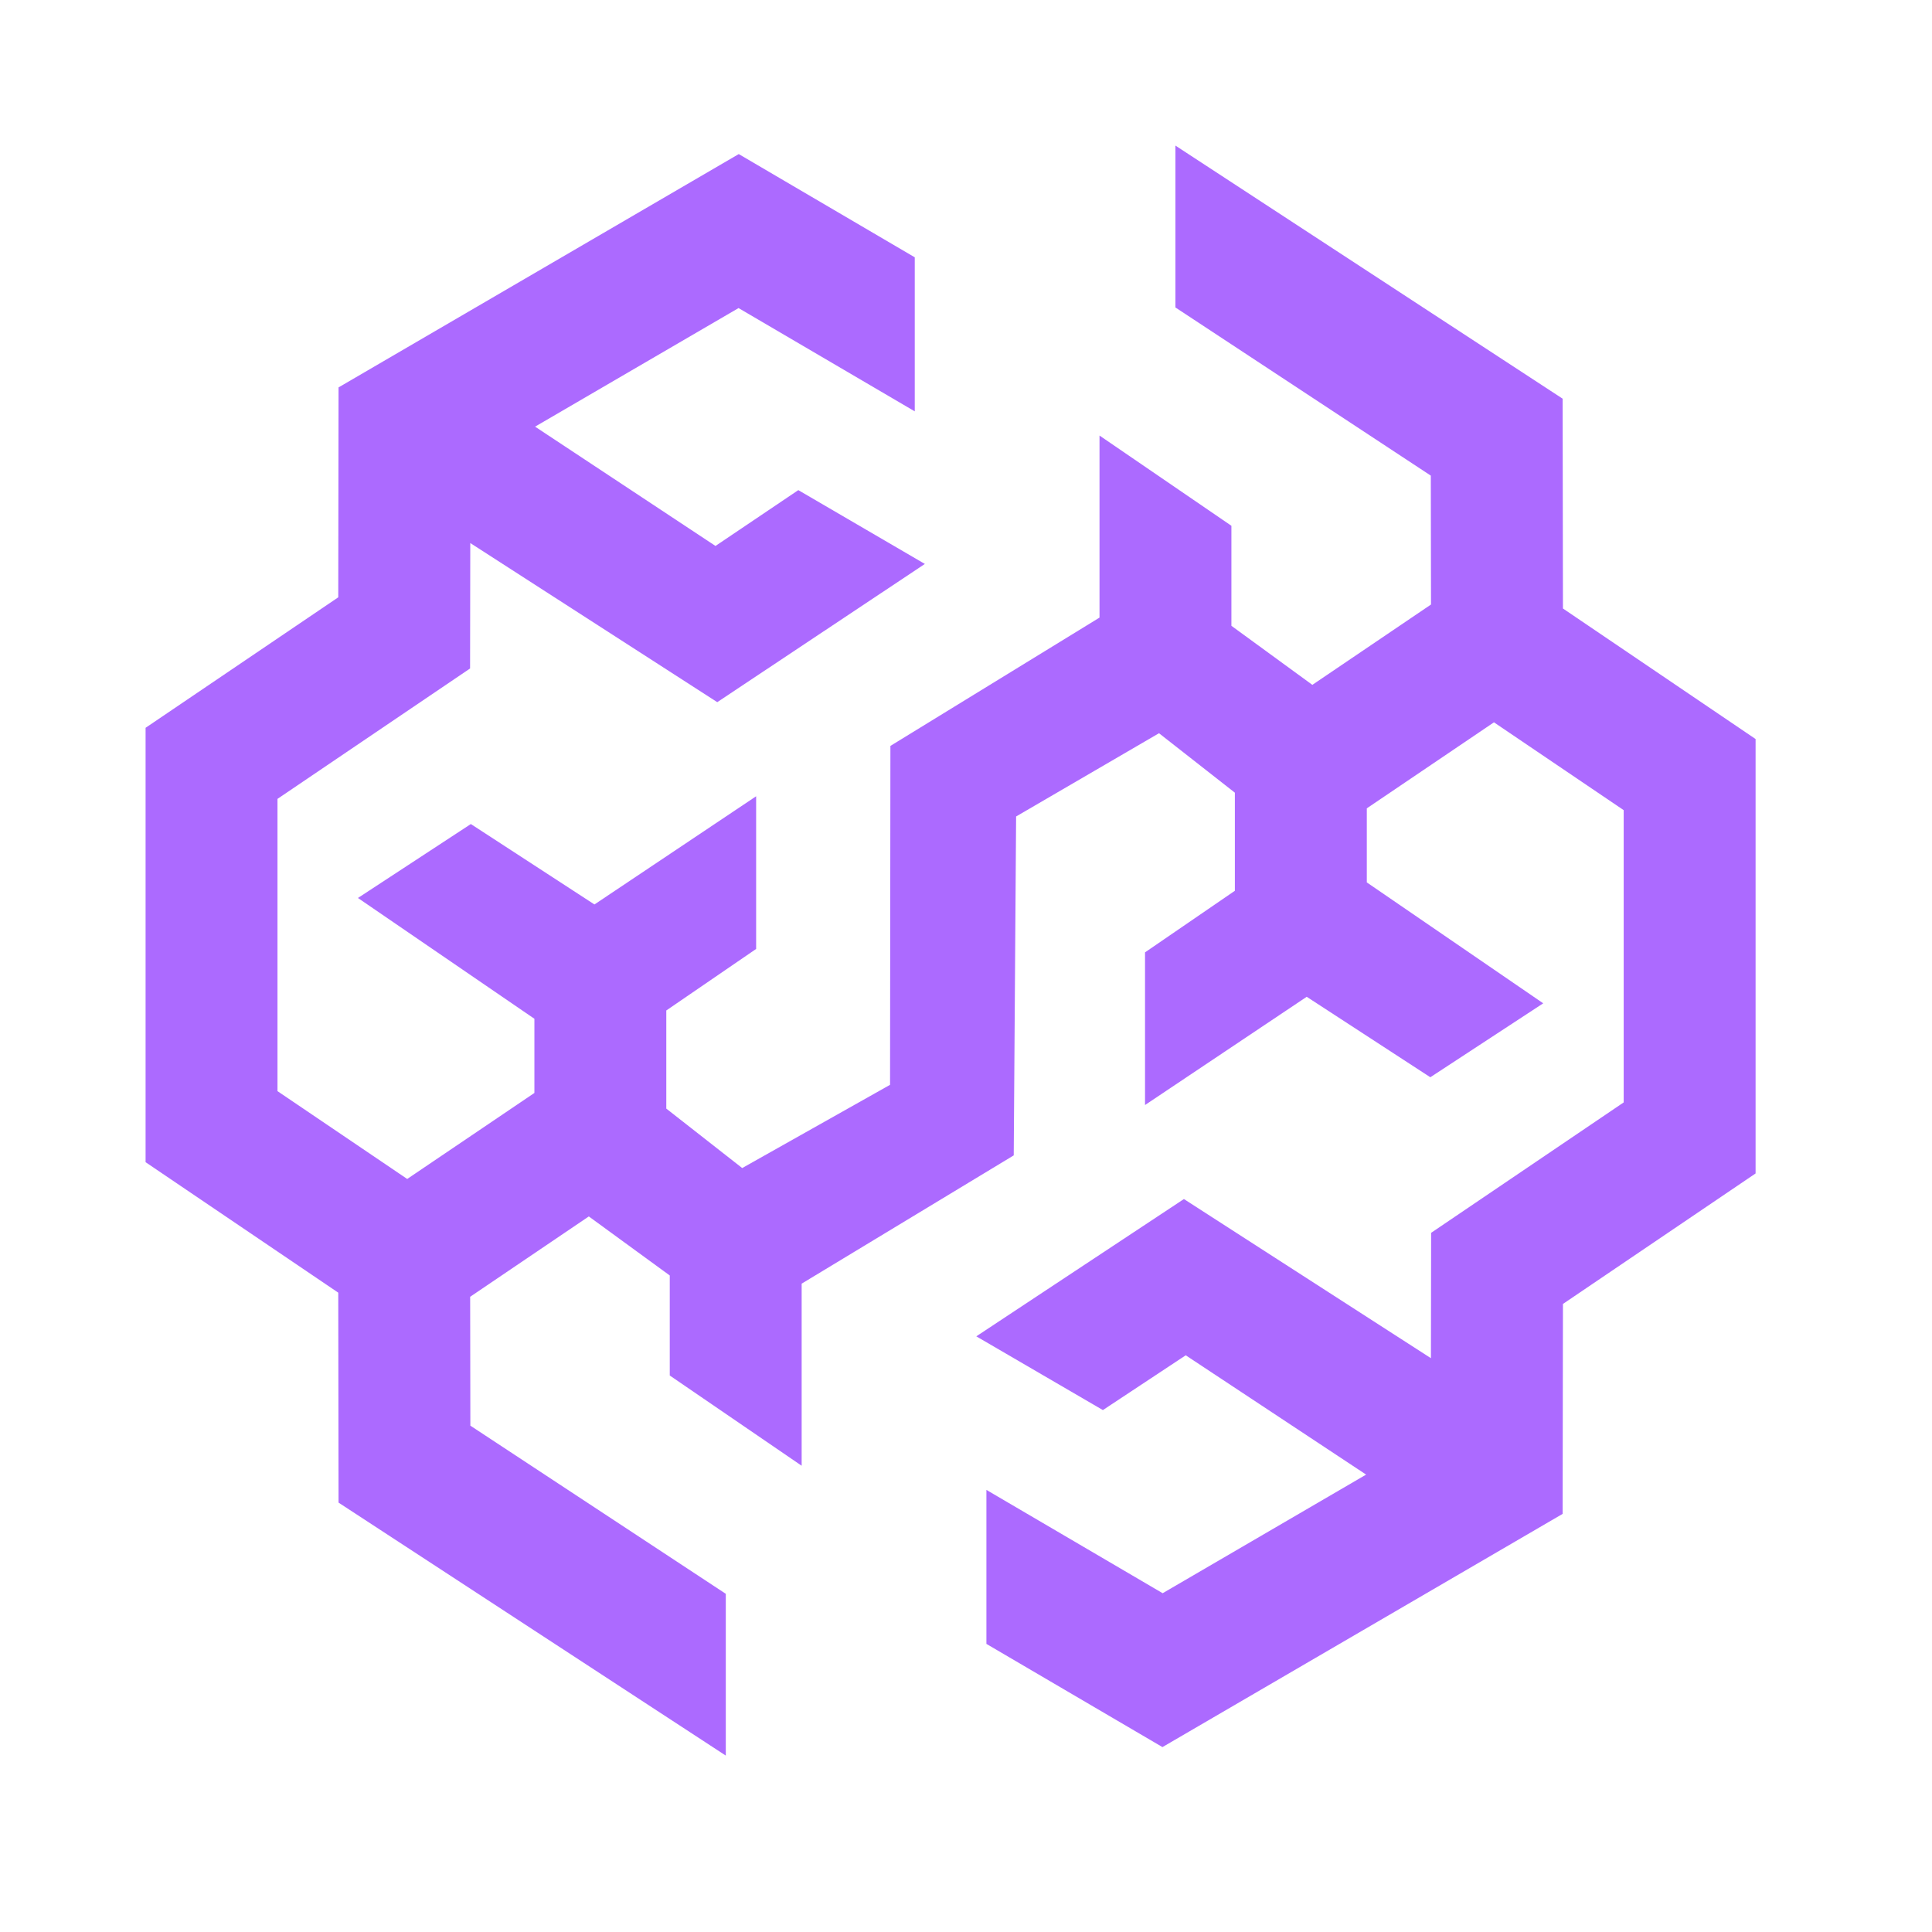
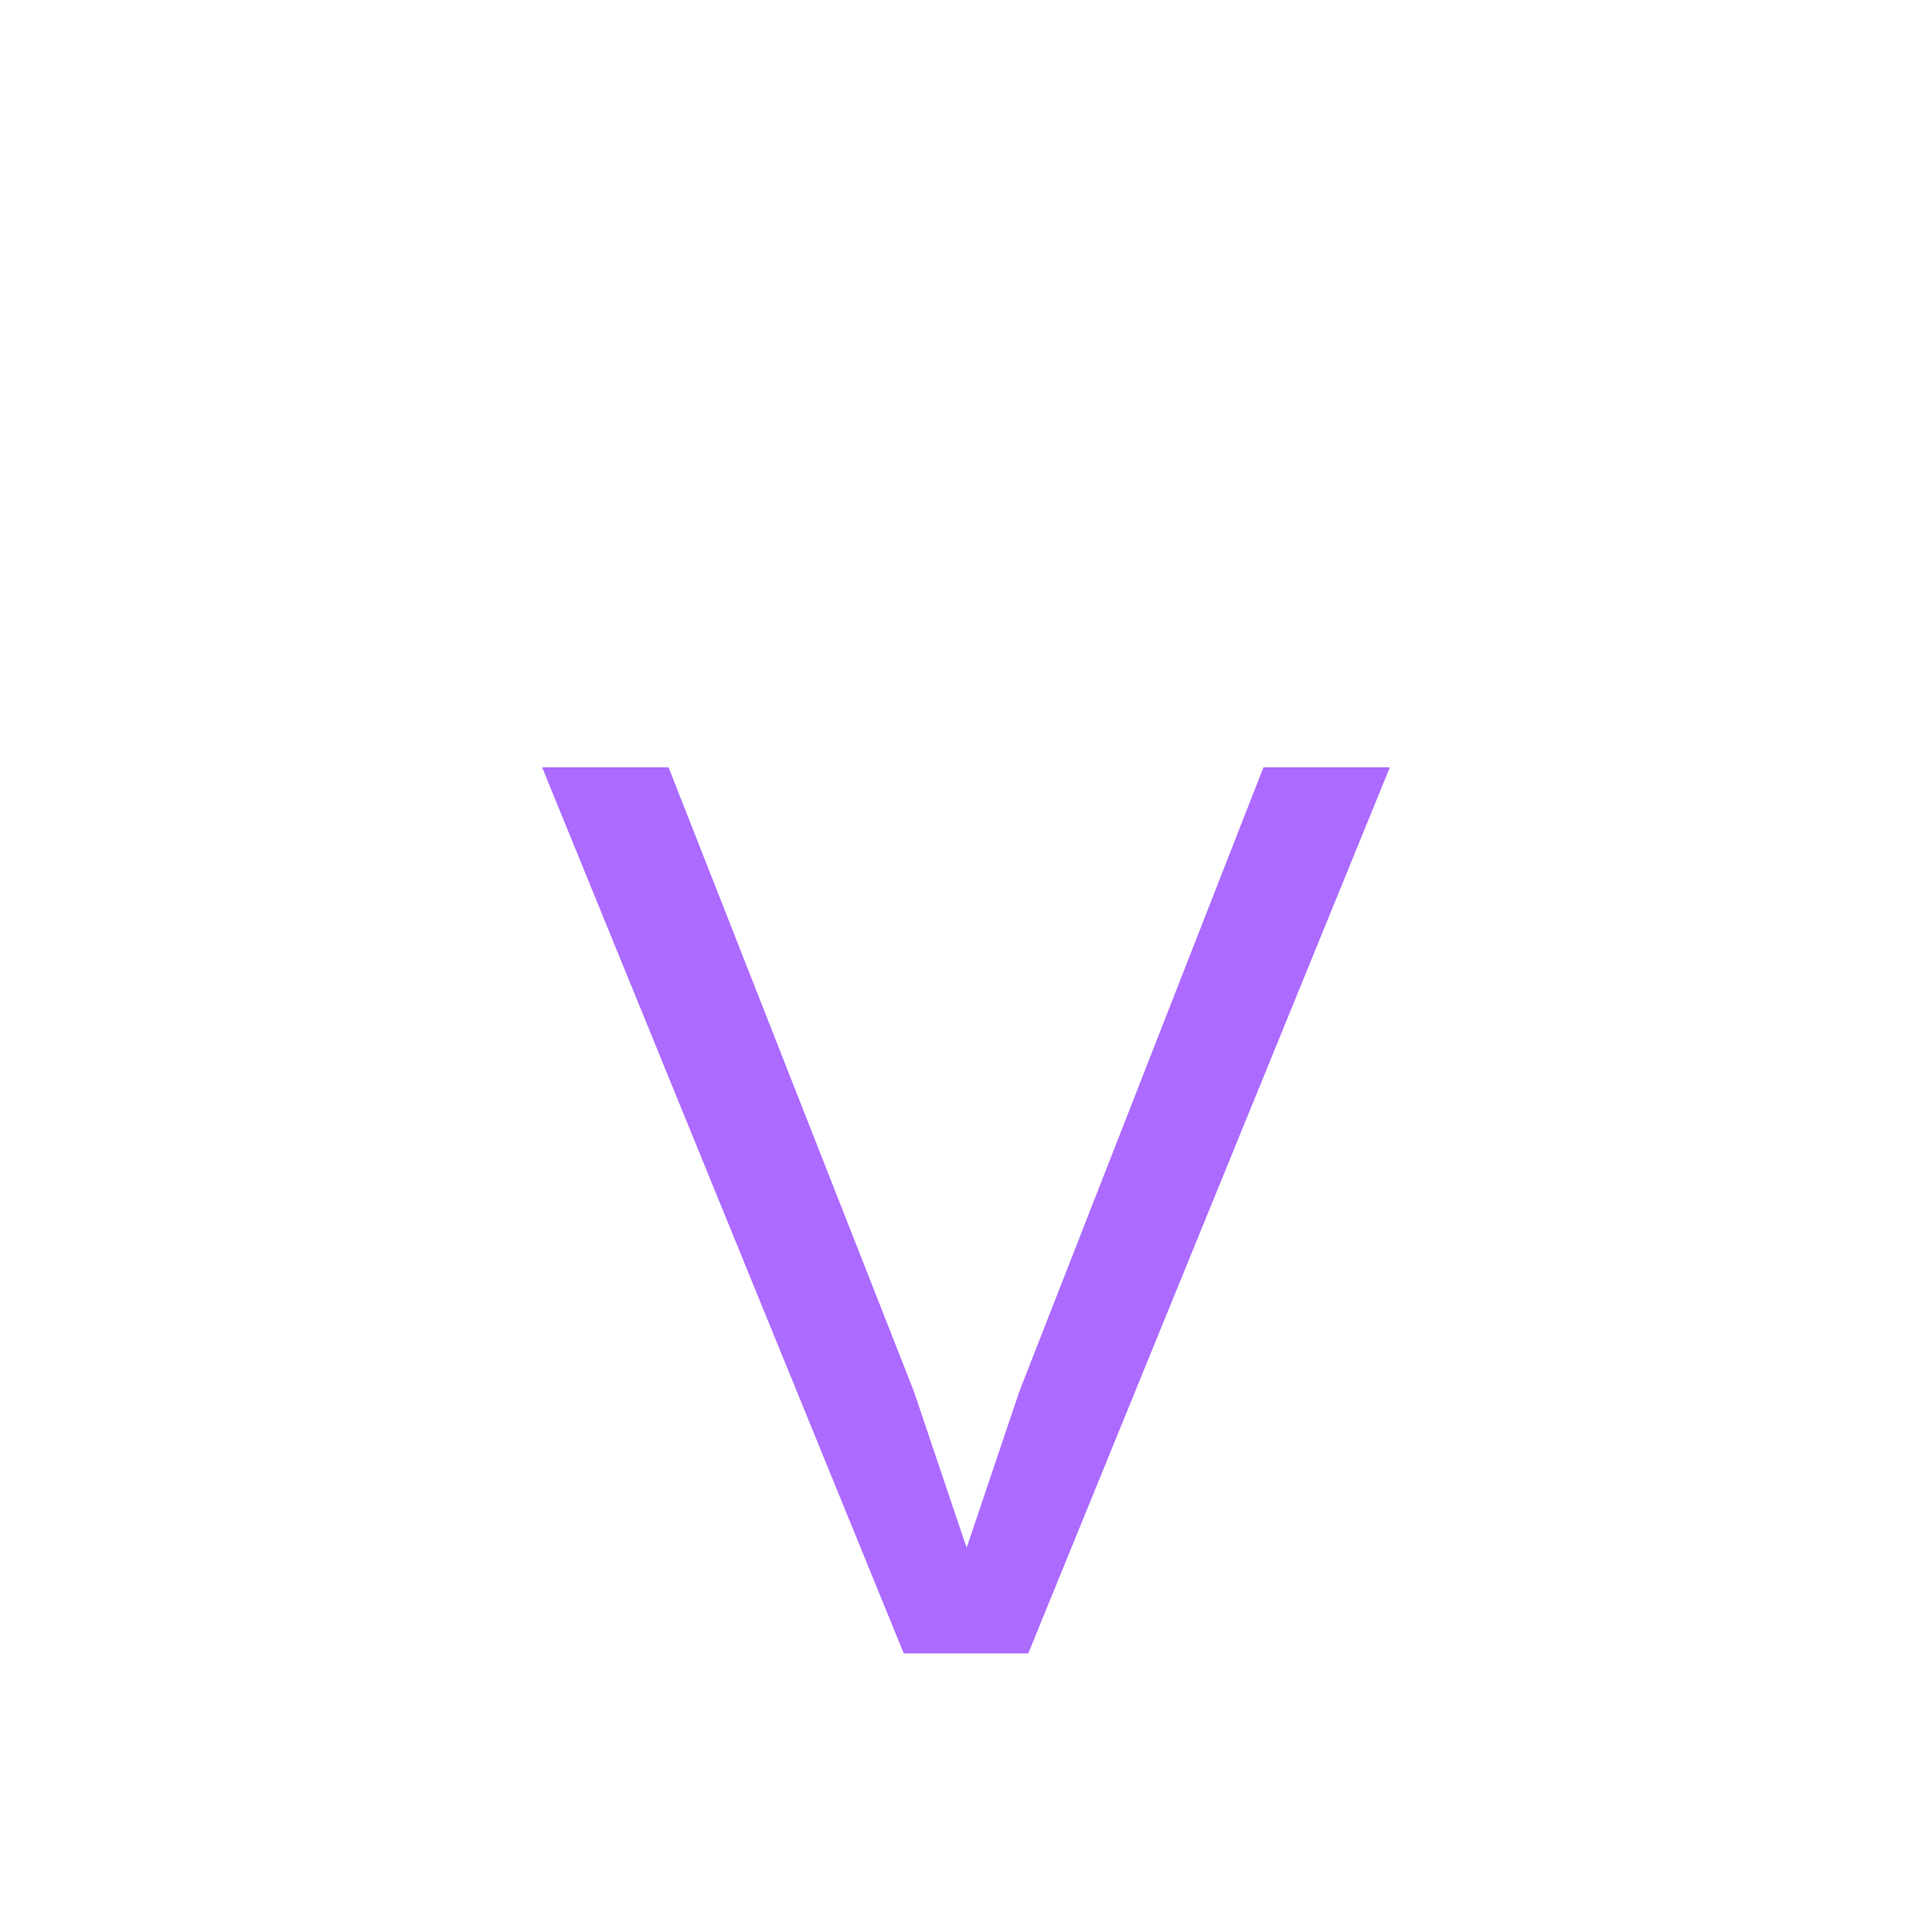
<svg xmlns="http://www.w3.org/2000/svg" width="48" height="48" viewBox="0 0 48 48">
-   <polygon fill="#AC6AFF" points="38.831 15.118 38.823 9.905 29.203 3.617 29.203 7.639 35.548 11.817 35.553 15.019 32.605 17.015 30.594 15.548 30.594 13.063 27.317 10.821 27.317 15.344 22.122 18.532 22.113 26.952 18.44 29.02 16.554 27.543 16.554 25.105 18.786 23.576 18.786 23.556 18.786 19.783 14.769 22.471 11.698 20.473 8.893 22.31 13.277 25.311 13.277 27.154 10.117 29.291 6.894 27.109 6.894 19.848 11.679 16.608 11.684 13.492 17.82 17.445 22.978 14.011 19.834 12.177 17.776 13.564 13.294 10.6 18.349 7.654 22.727 10.22 22.727 6.393 18.354 3.828 8.411 9.625 8.404 14.84 3.617 18.082 3.617 28.874 8.404 32.116 8.411 37.332 18.032 43.617 18.032 39.598 11.686 35.42 11.681 32.218 14.629 30.222 16.64 31.689 16.64 34.174 19.917 36.416 19.917 31.892 25.186 28.705 25.245 20.285 28.795 18.217 30.68 19.694 30.68 22.131 28.448 23.661 28.448 23.68 28.448 27.454 32.465 24.765 35.536 26.764 38.341 24.927 33.958 21.923 33.958 20.083 37.117 17.946 40.34 20.128 40.34 27.389 35.556 30.629 35.551 33.744 29.414 29.79 24.256 33.201 27.401 35.033 29.459 33.672 33.941 36.636 28.886 39.583 24.507 37.016 24.507 40.842 28.881 43.406 38.823 37.612 38.831 32.396 43.617 29.154 43.617 18.361" />
+   <text x="24" y="32" font-family="Arial, sans-serif" font-size="32" fill="#AC6AFF" text-anchor="middle" dominant-baseline="middle">V</text>
</svg>
